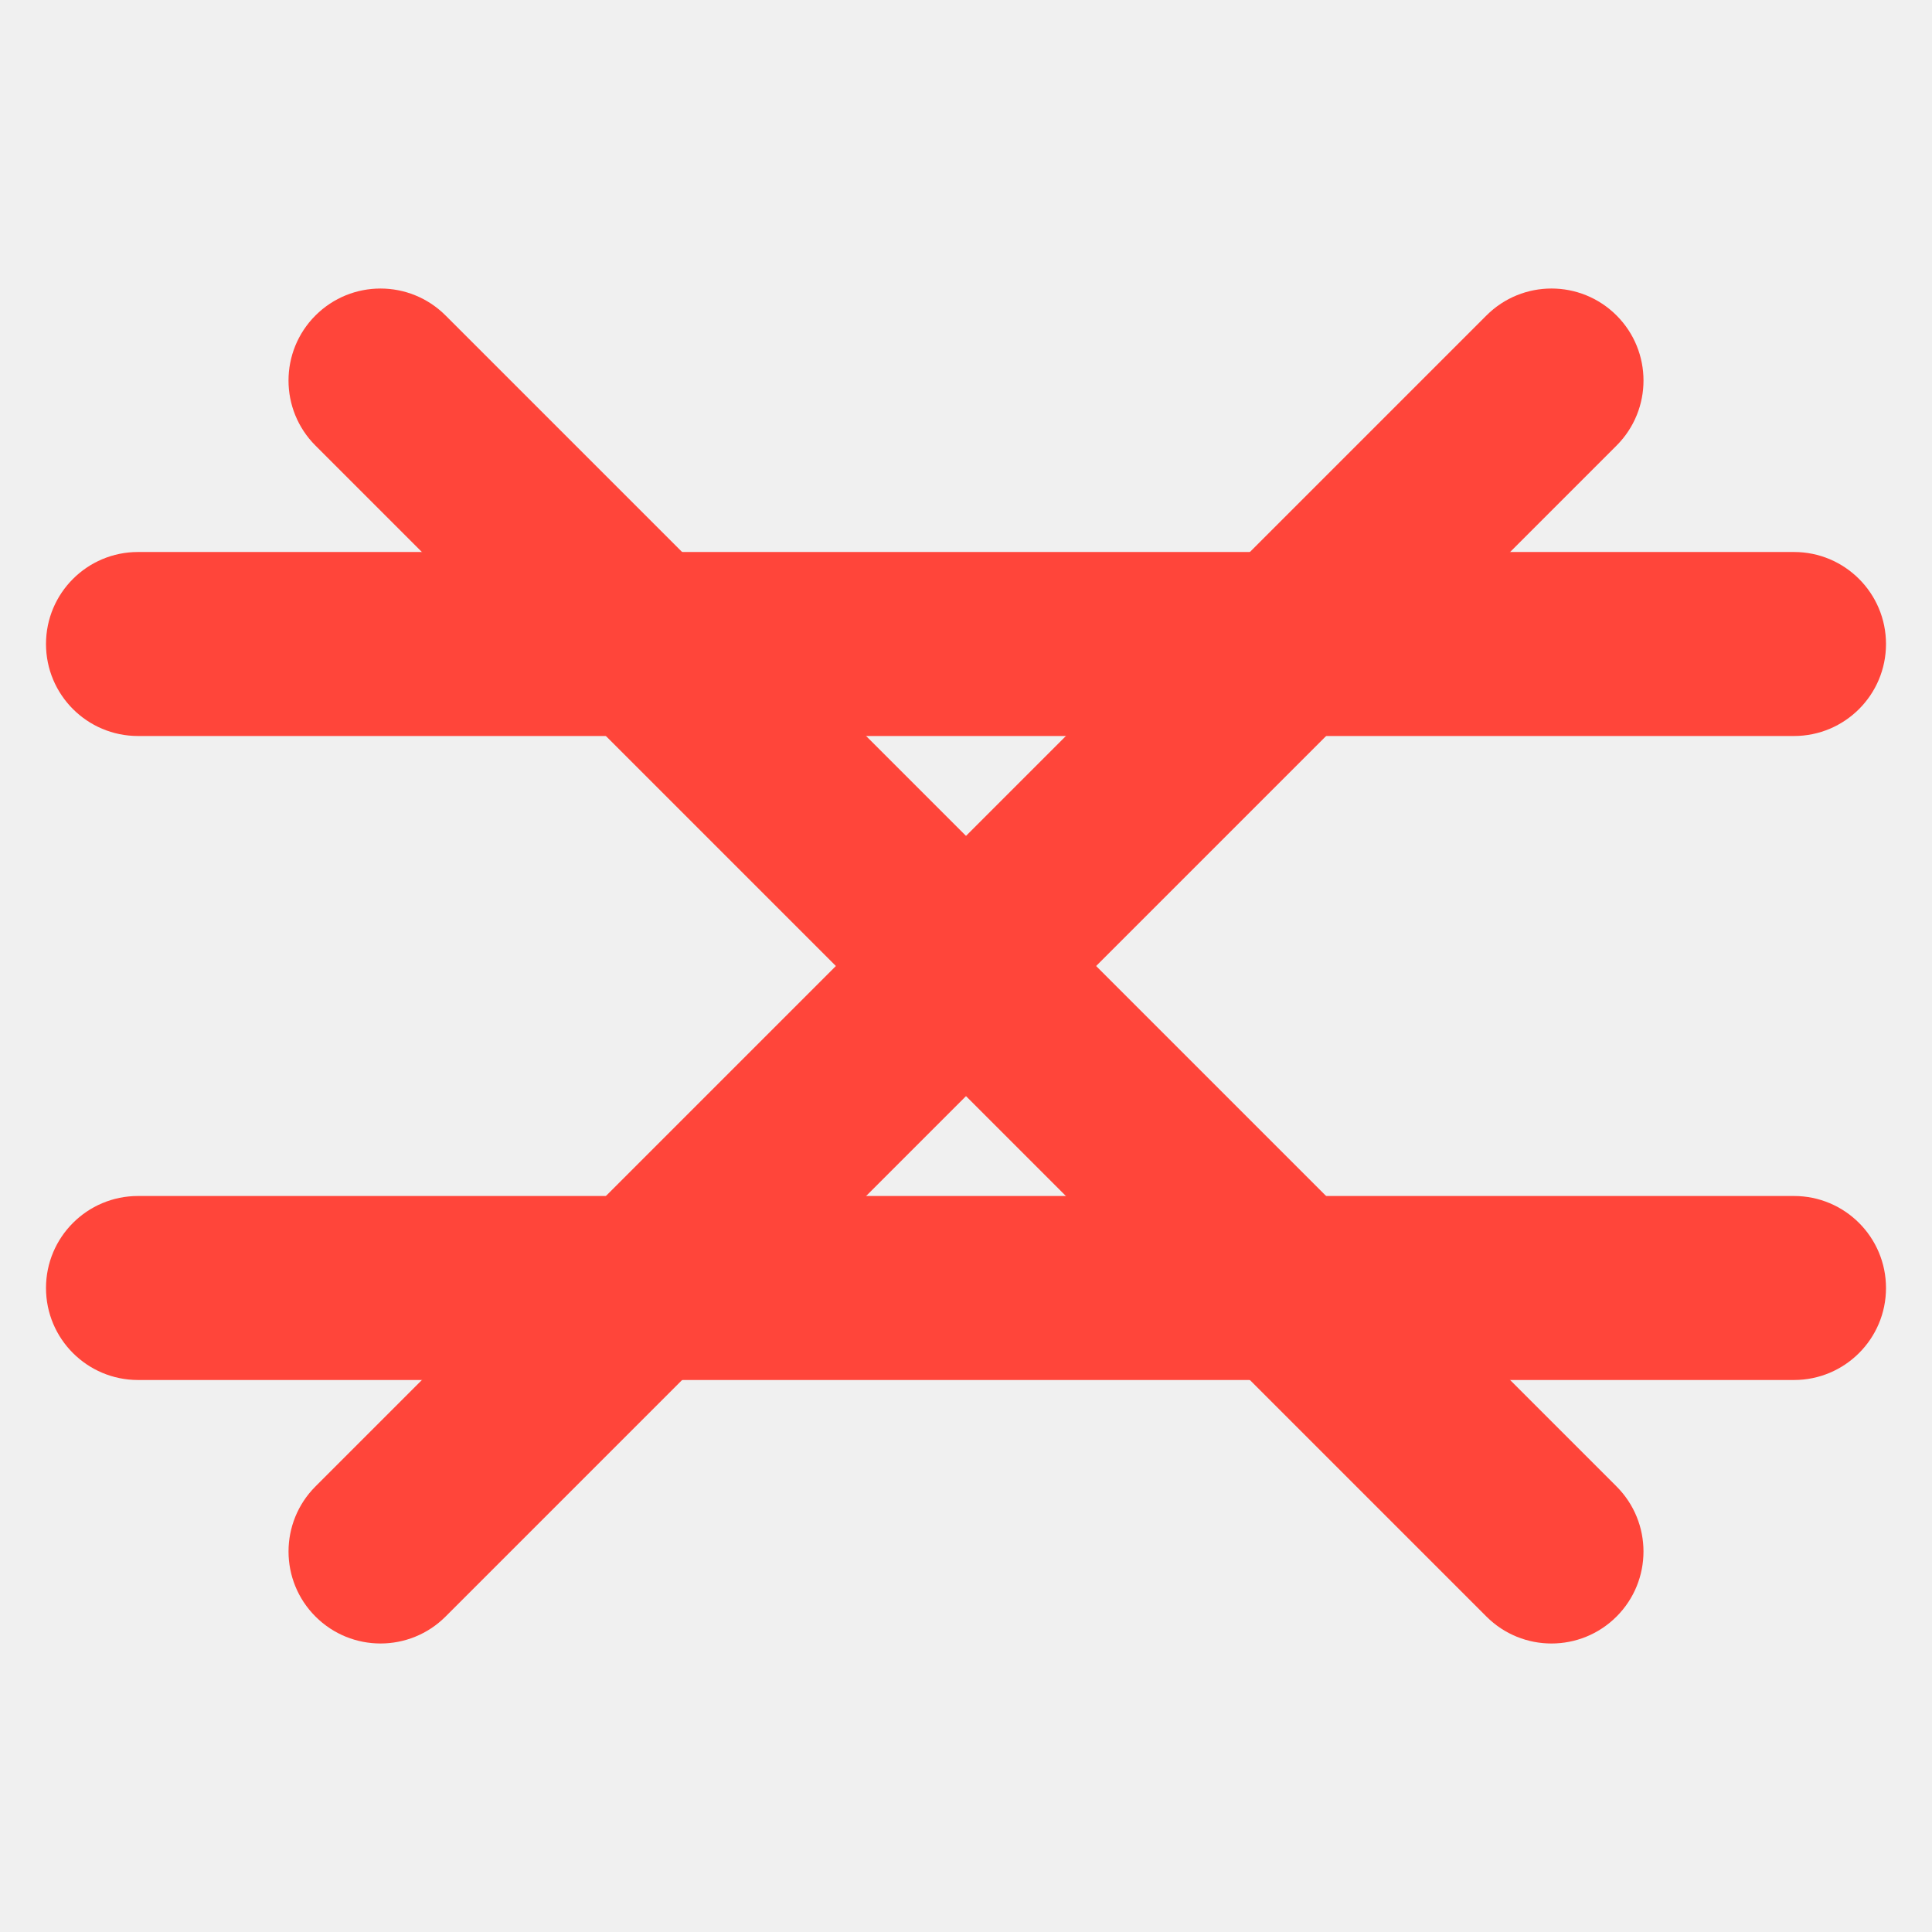
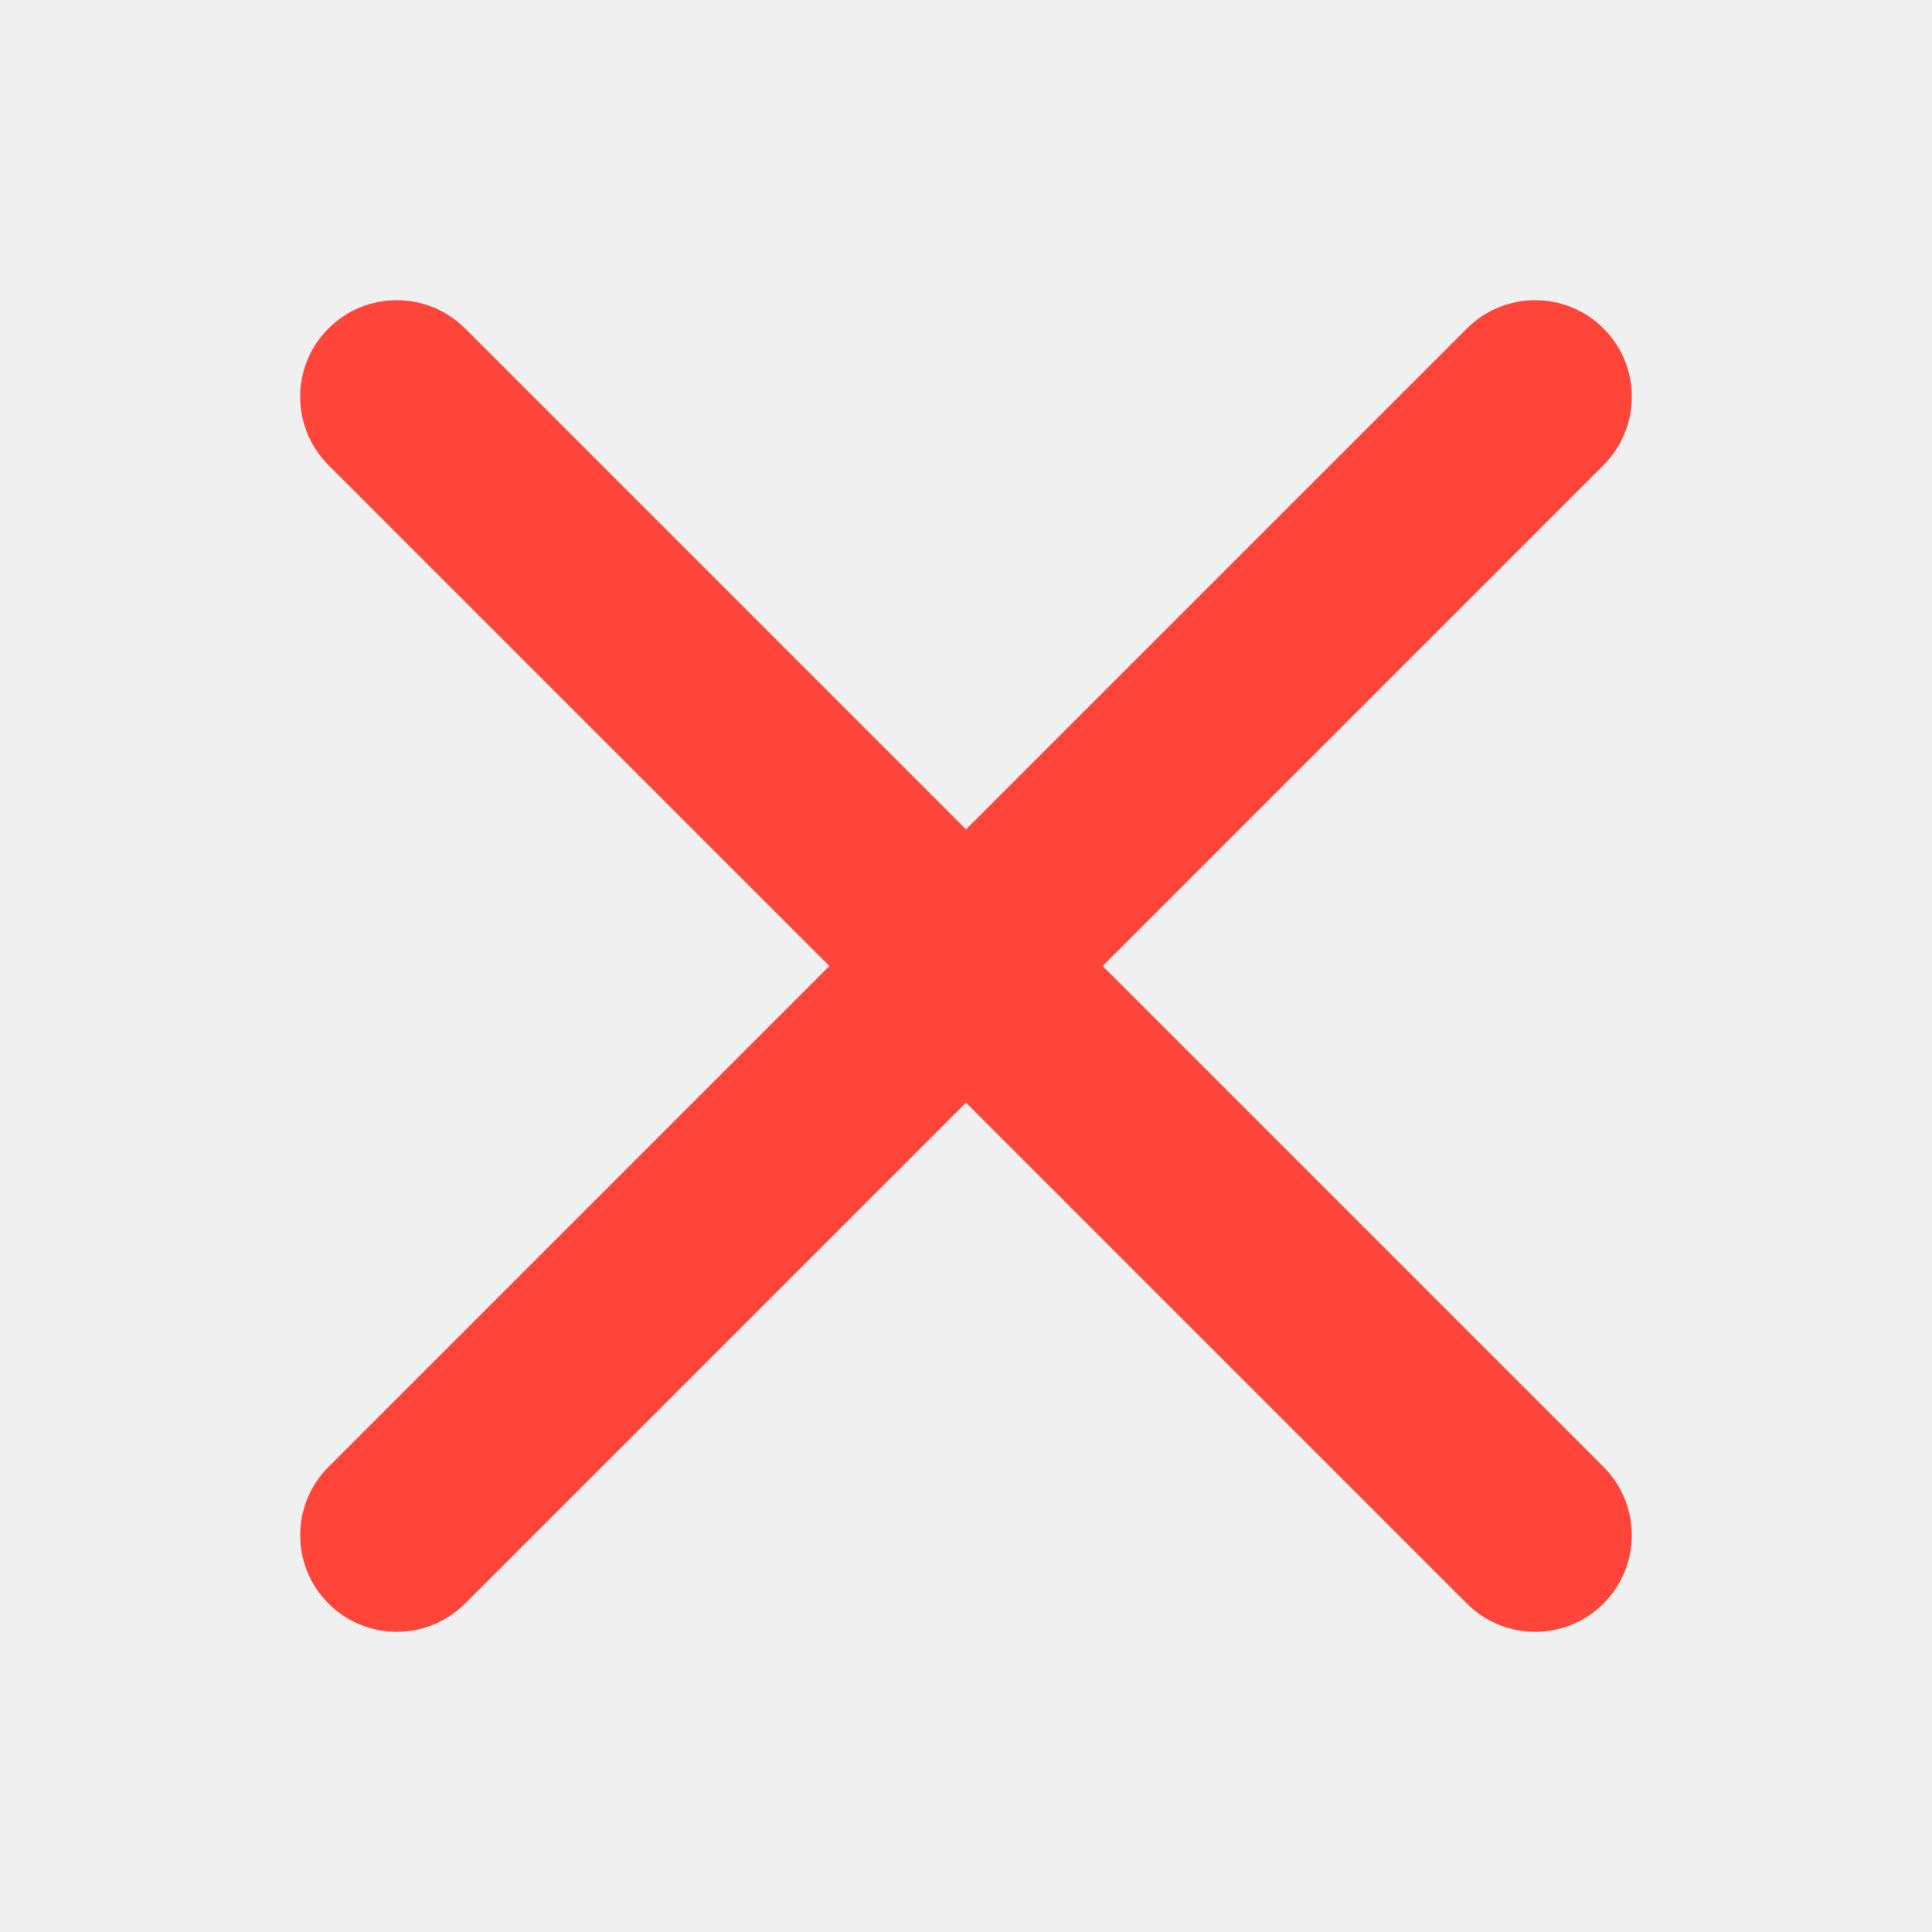
- <svg xmlns="http://www.w3.org/2000/svg" width="42" height="42" viewBox="0 0 42 42">
+ <svg xmlns="http://www.w3.org/2000/svg" width="30" height="30" viewBox="0 0 30 30">
  <defs>
    <style>.a{fill:#fff;opacity:0;}.b{fill:#ff453a;}</style>
-     <style>.t{fill:#fff;opacity:0;}.b{fill:#ff453a;}</style>
  </defs>
-   <g transform="translate(-329 -18)">
-     <rect class="a" width="42" height="42" transform="translate(329 18)" />
-     <g class="close" transform="translate(-1 5)">
-       <rect class="b" width="40" height="4" rx="2" transform="translate(331 25)" />
-       <rect class="b" width="40" height="4" rx="2" transform="translate(331 39)" />
-     </g>
-     <g class="open" transform="translate(-1 12)">
-       <rect class="b" width="40" height="4" rx="2" transform="translate(335.444 39.728) rotate(-45)" />
-       <rect class="b" width="40" height="4" rx="2" transform="translate(338.272 11.444) rotate(45)" />
+   <g transform="translate(-329 -20)">
+     <rect class="a" width="30" height="30" transform="translate(329 20)" />
+     <g transform="translate(-1 8.5)">
+       <rect class="b" width="28" height="3" rx="1.5" transform="translate(334.04 35.339) rotate(-45)" />
+       <rect class="b" width="28" height="3" rx="1.5" transform="translate(336.161 15.54) rotate(45)" />
    </g>
  </g>
</svg>
